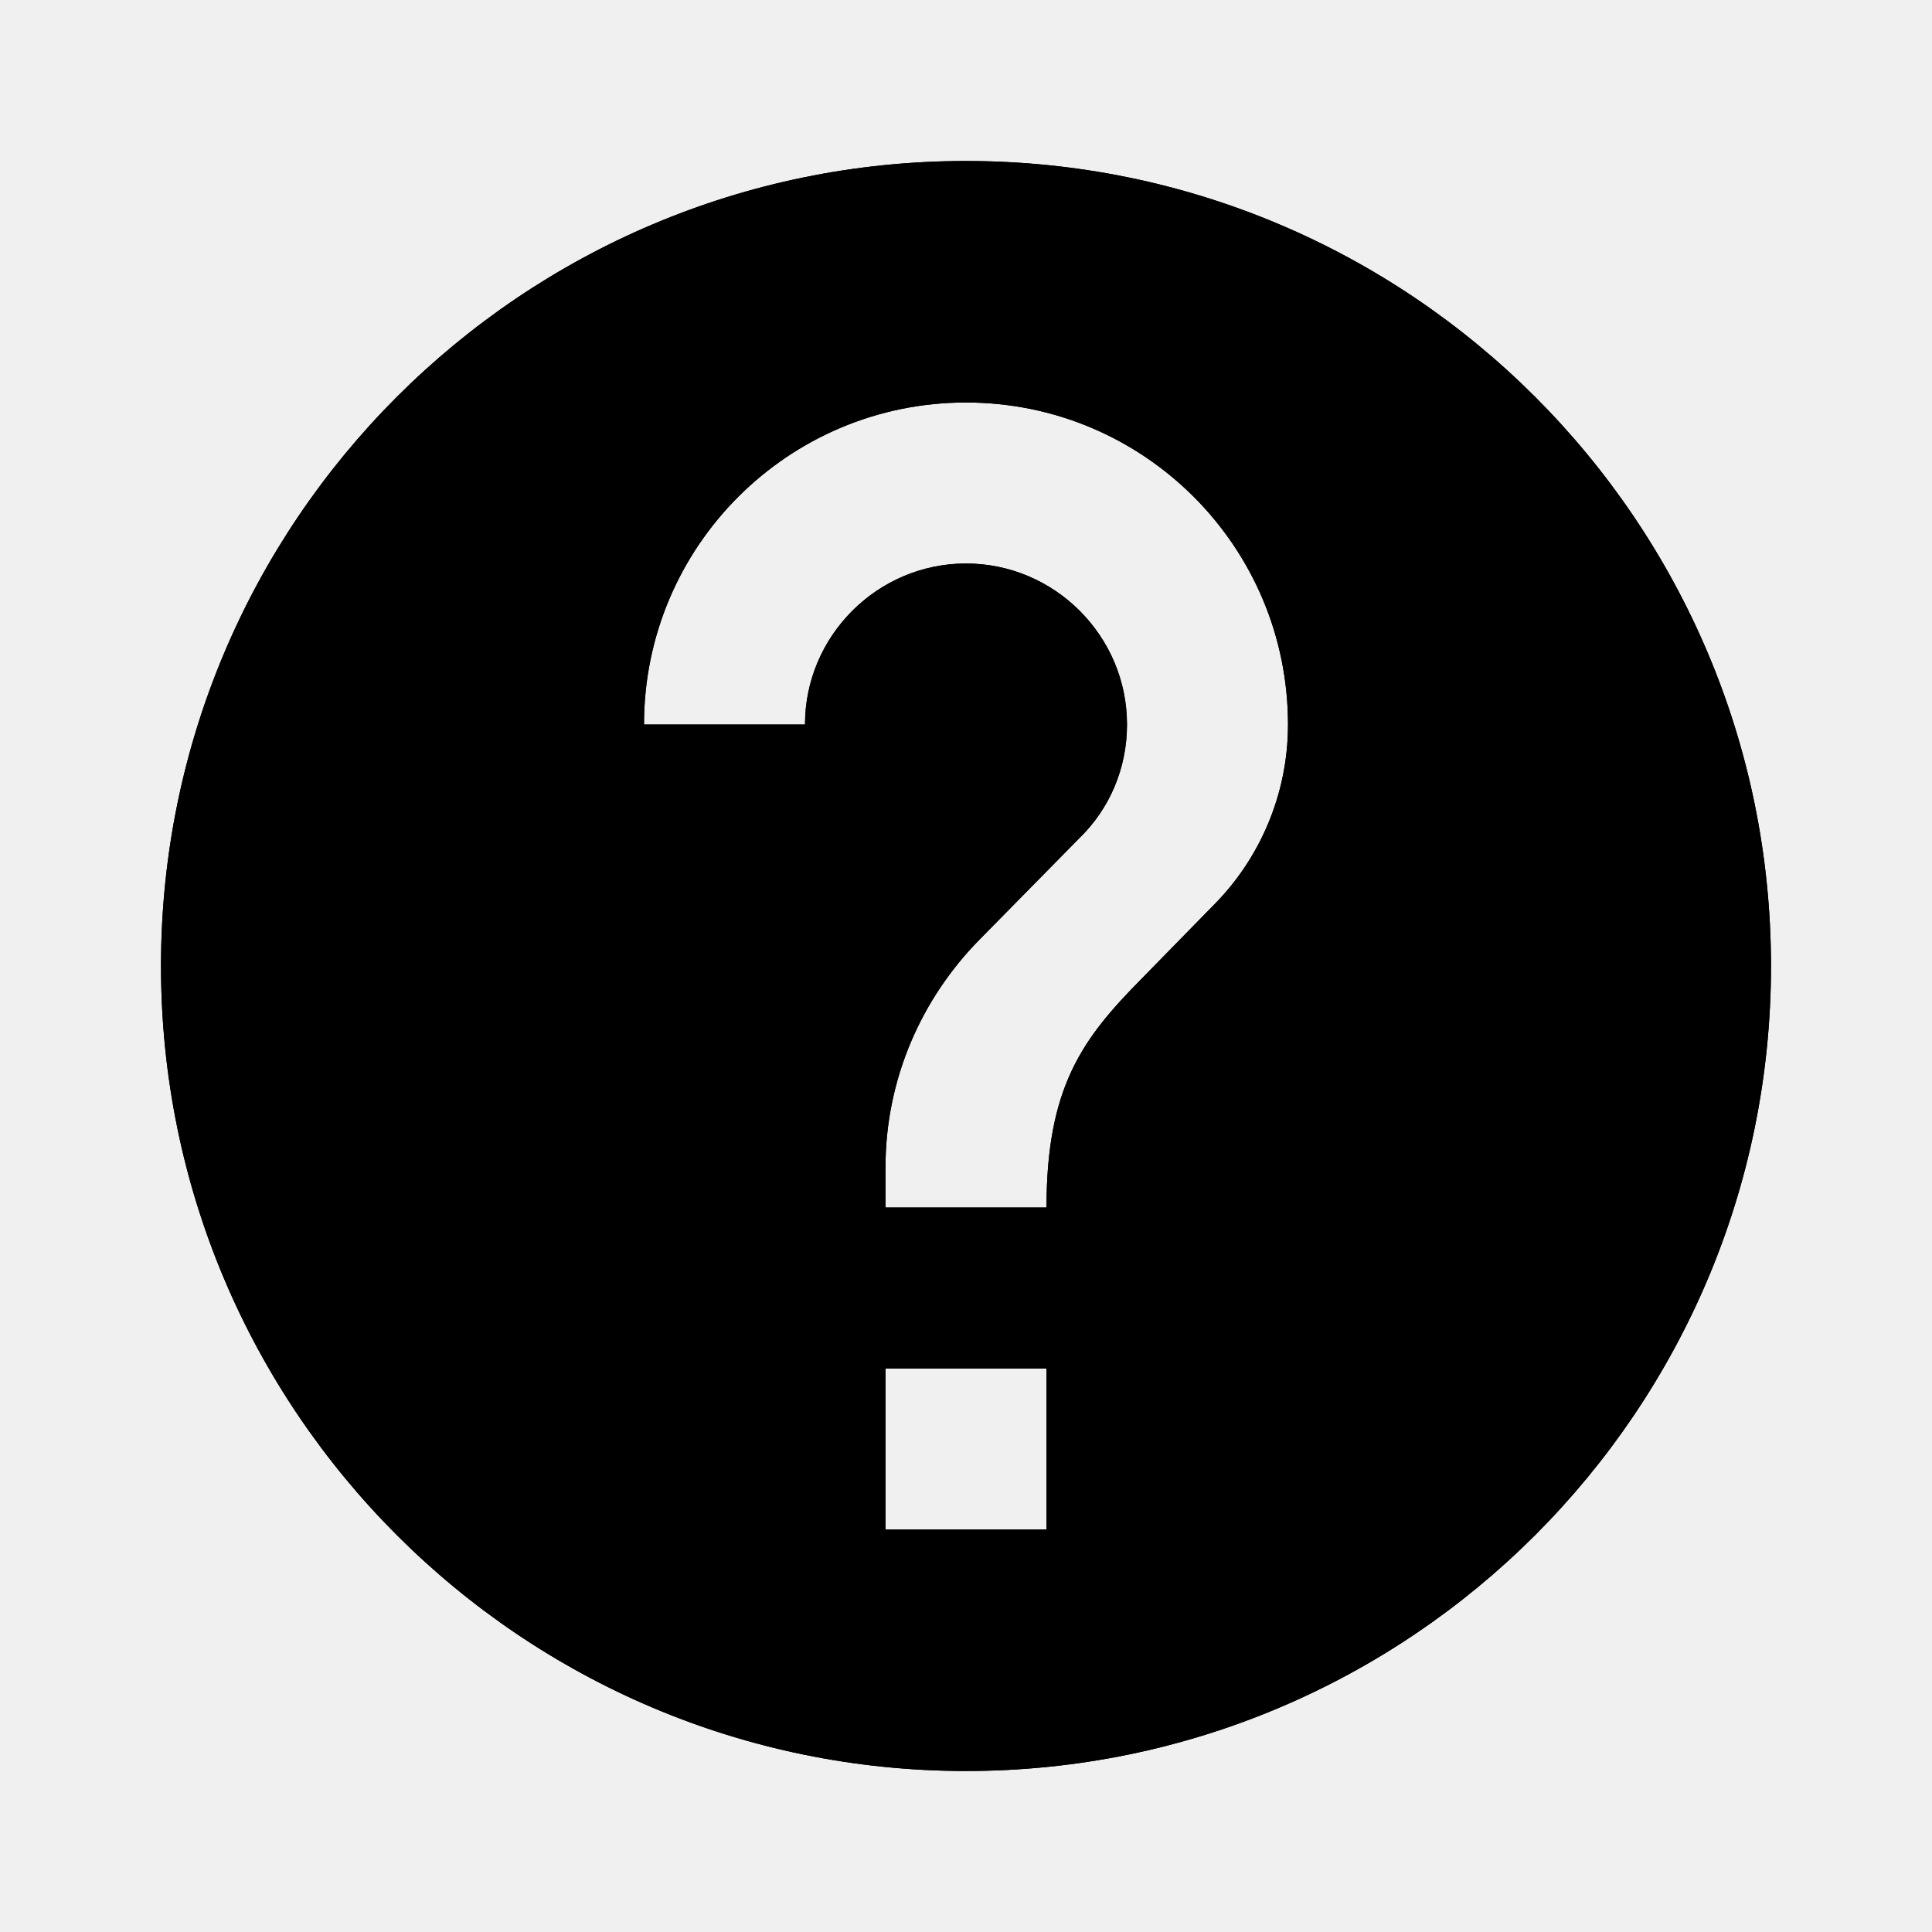
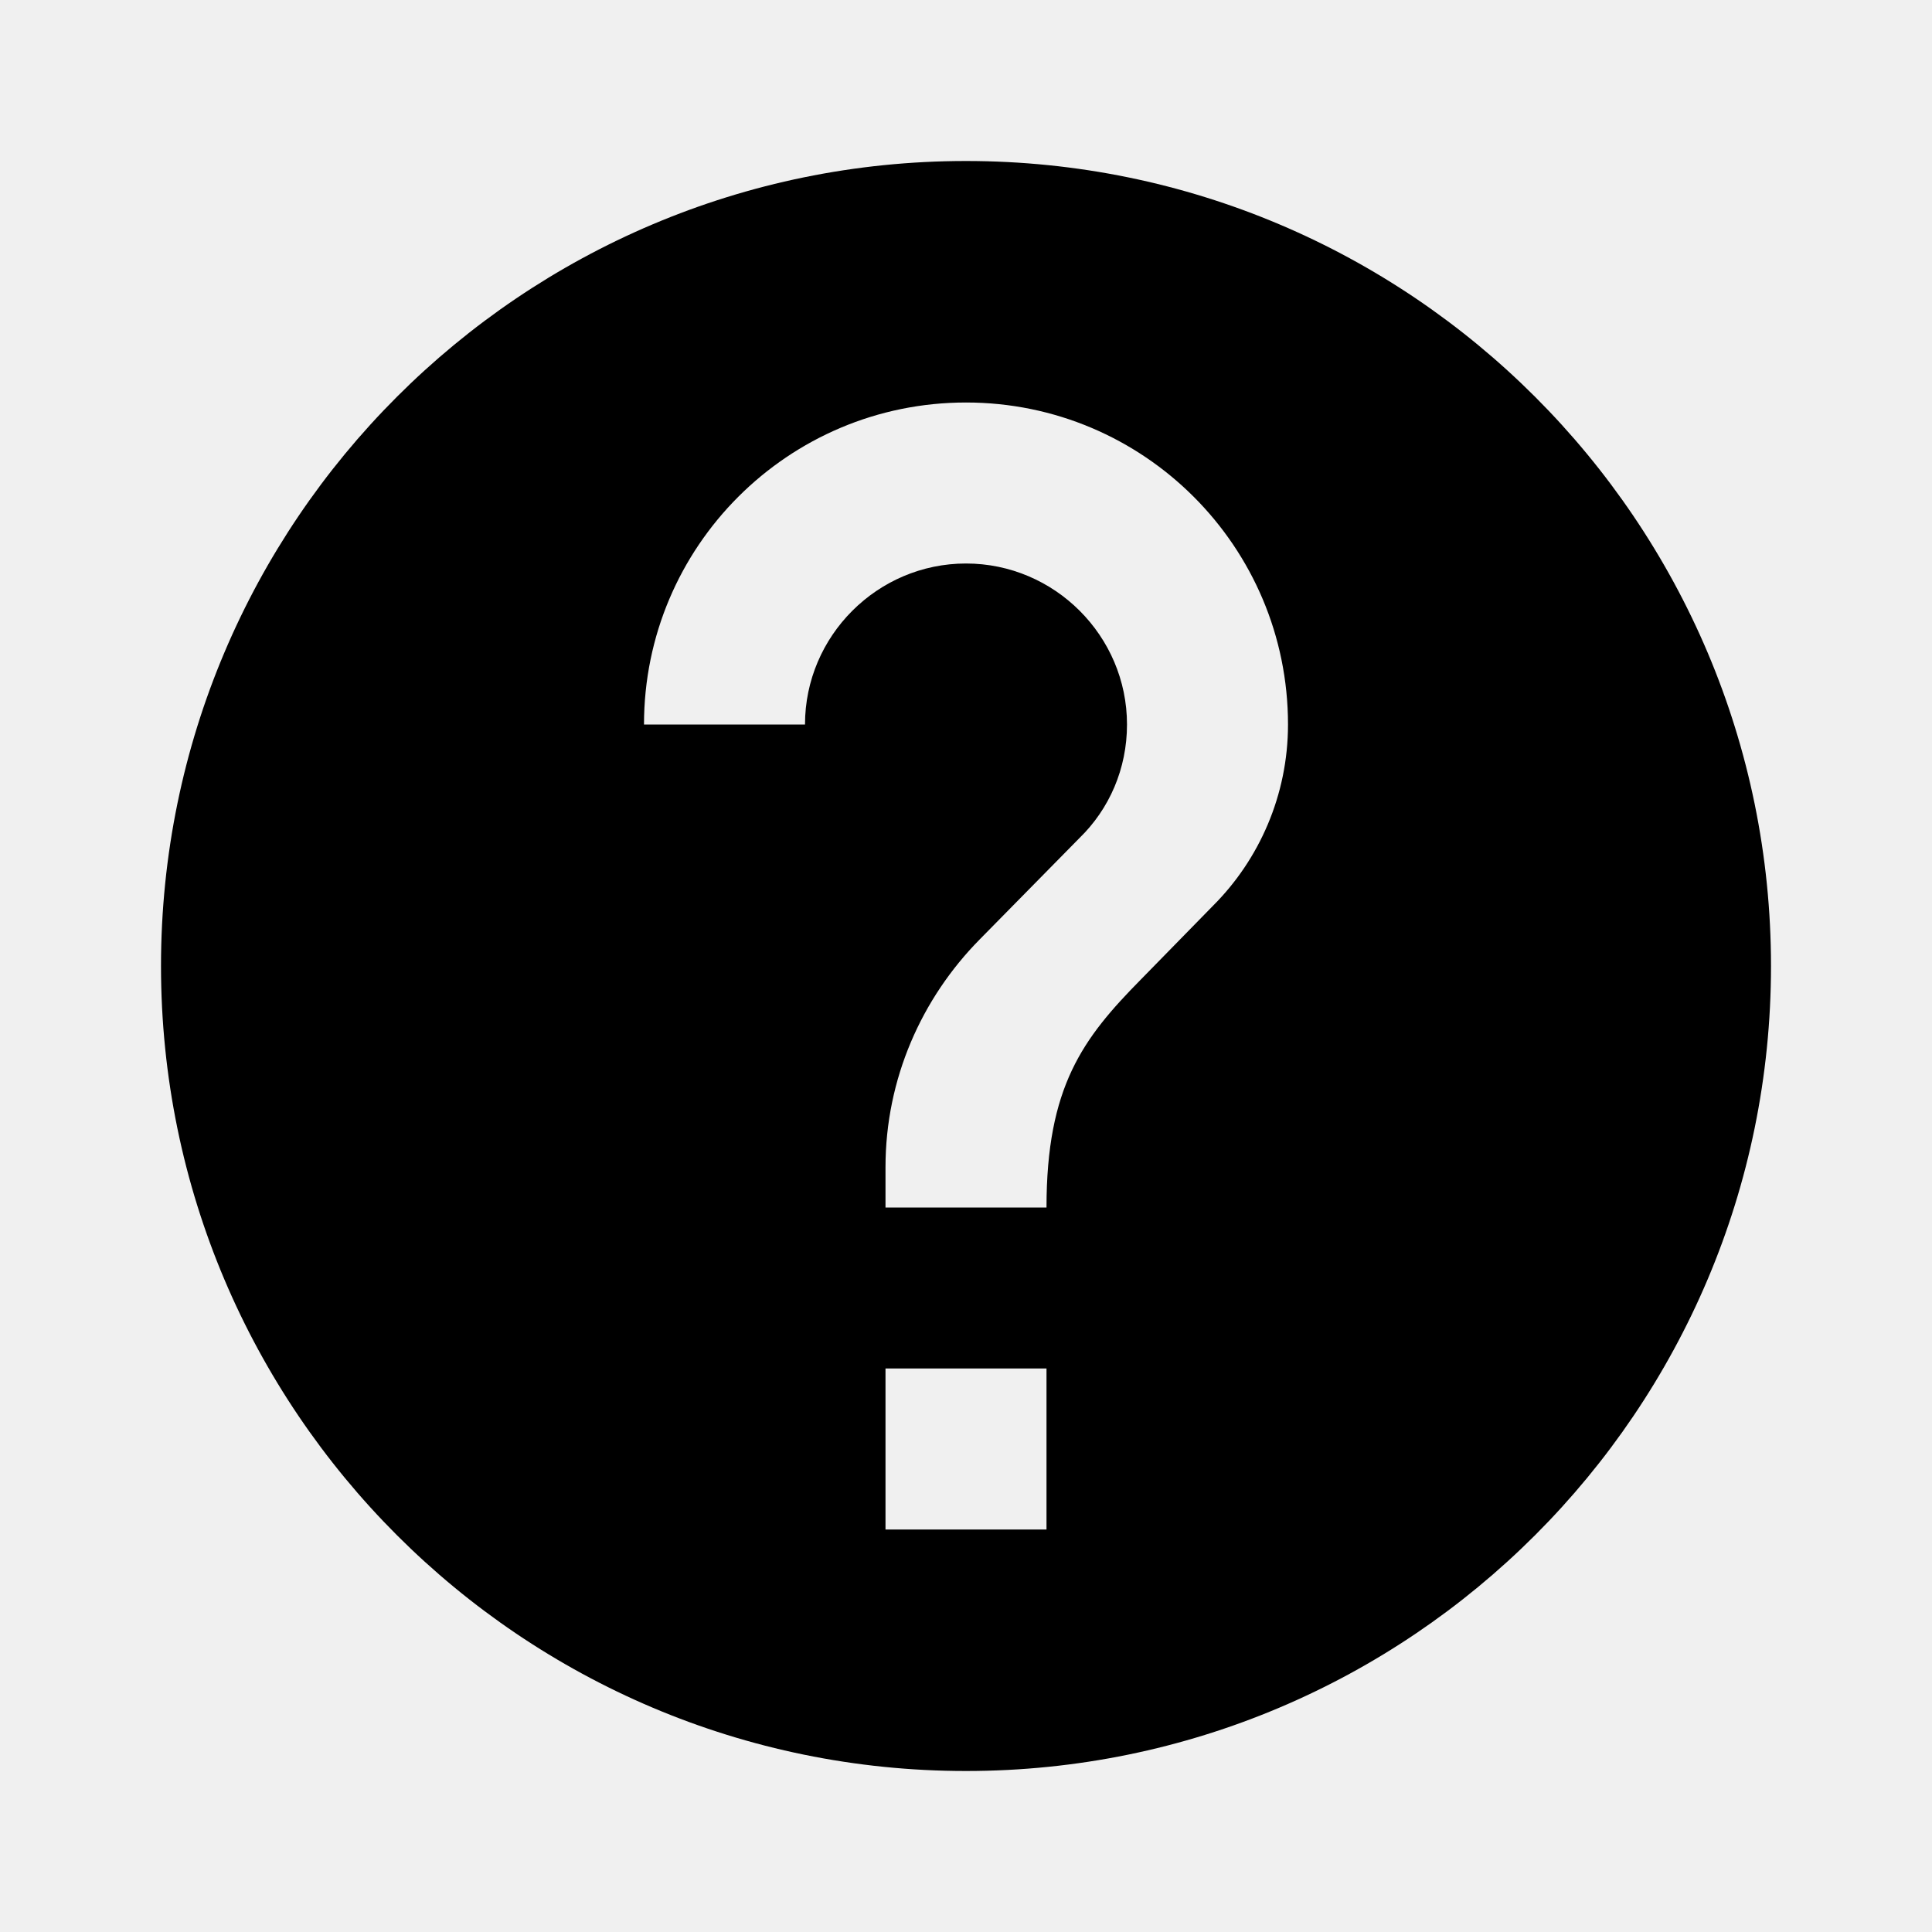
- <svg xmlns="http://www.w3.org/2000/svg" xmlns:xlink="http://www.w3.org/1999/xlink" viewBox="0 0 24 24">
-   <defs>
-     <path d="M12 2C6.48 2 2 6.48 2 12s4.48 10 10 10 10-4.48 10-10S17.52 2 12 2zm1 17h-2v-2h2v2zm2.07-7.75l-.9.92C13.45 12.9 13 13.5 13 15h-2v-.5c0-1.1.45-2.1 1.17-2.83l1.24-1.26c.37-.36.59-.86.59-1.41 0-1.1-.9-2-2-2s-2 .9-2 2H8c0-2.21 1.79-4 4-4s4 1.79 4 4c0 .88-.36 1.68-.93 2.25z" id="help-regular-a" />
-     <rect id="help-regular-c" x="0" y="0" width="24" height="24" rx="4" />
-   </defs>
-   <g fill="none" fill-rule="evenodd">
-     <mask id="help-regular-b" fill="#fff">
-       <use xlink:href="#help-regular-a" />
-     </mask>
-     <use fill="#000" fill-rule="nonzero" xlink:href="#help-regular-a" />
-     <g mask="url(#help-regular-b)">
-       <use fill="currentcolor" xlink:href="#help-regular-c" />
-     </g>
-   </g>
+ <svg xmlns="http://www.w3.org/2000/svg" viewBox="0 0 24 24">
+   <path fill="currentColor" d="M12 2C6.48 2 2 6.48 2 12s4.48 10 10 10 10-4.48 10-10S17.52 2 12 2zm1 17h-2v-2h2v2zm2.07-7.75l-.9.92C13.45 12.9 13 13.5 13 15h-2v-.5c0-1.1.45-2.1 1.17-2.83l1.24-1.26c.37-.36.59-.86.59-1.41 0-1.1-.9-2-2-2s-2 .9-2 2H8c0-2.21 1.79-4 4-4s4 1.79 4 4c0 .88-.36 1.68-.93 2.25z" />
</svg>
